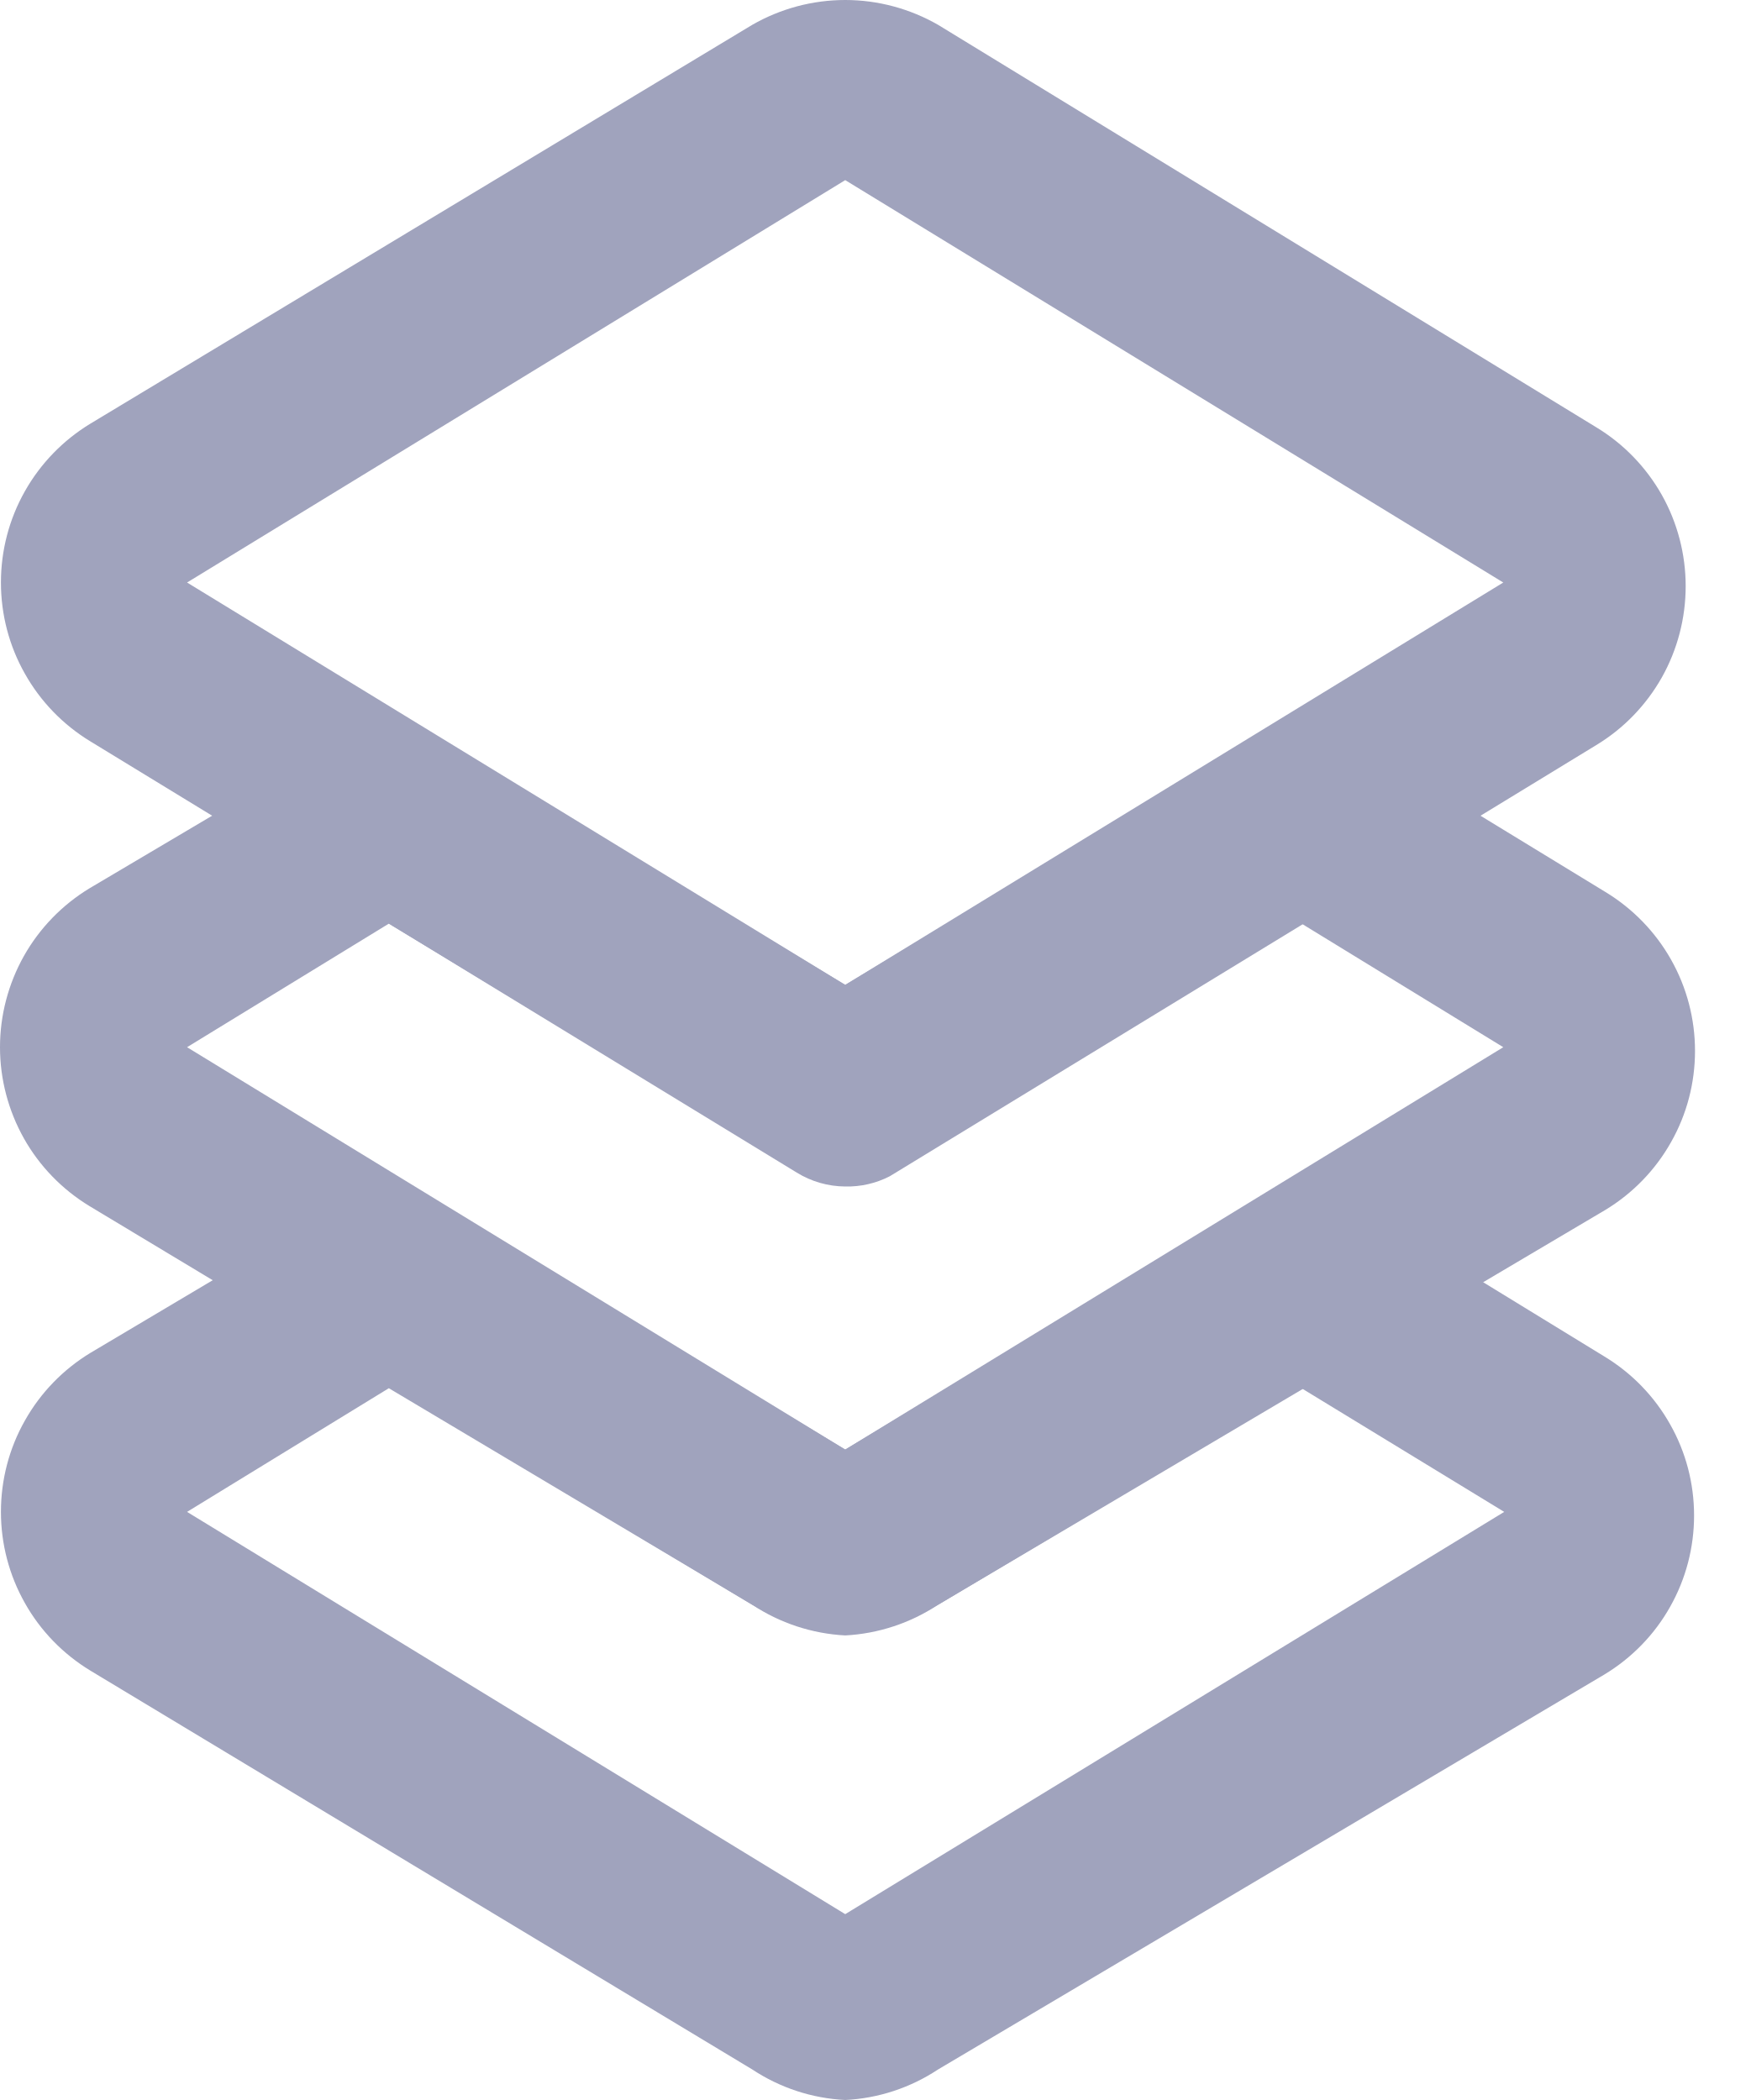
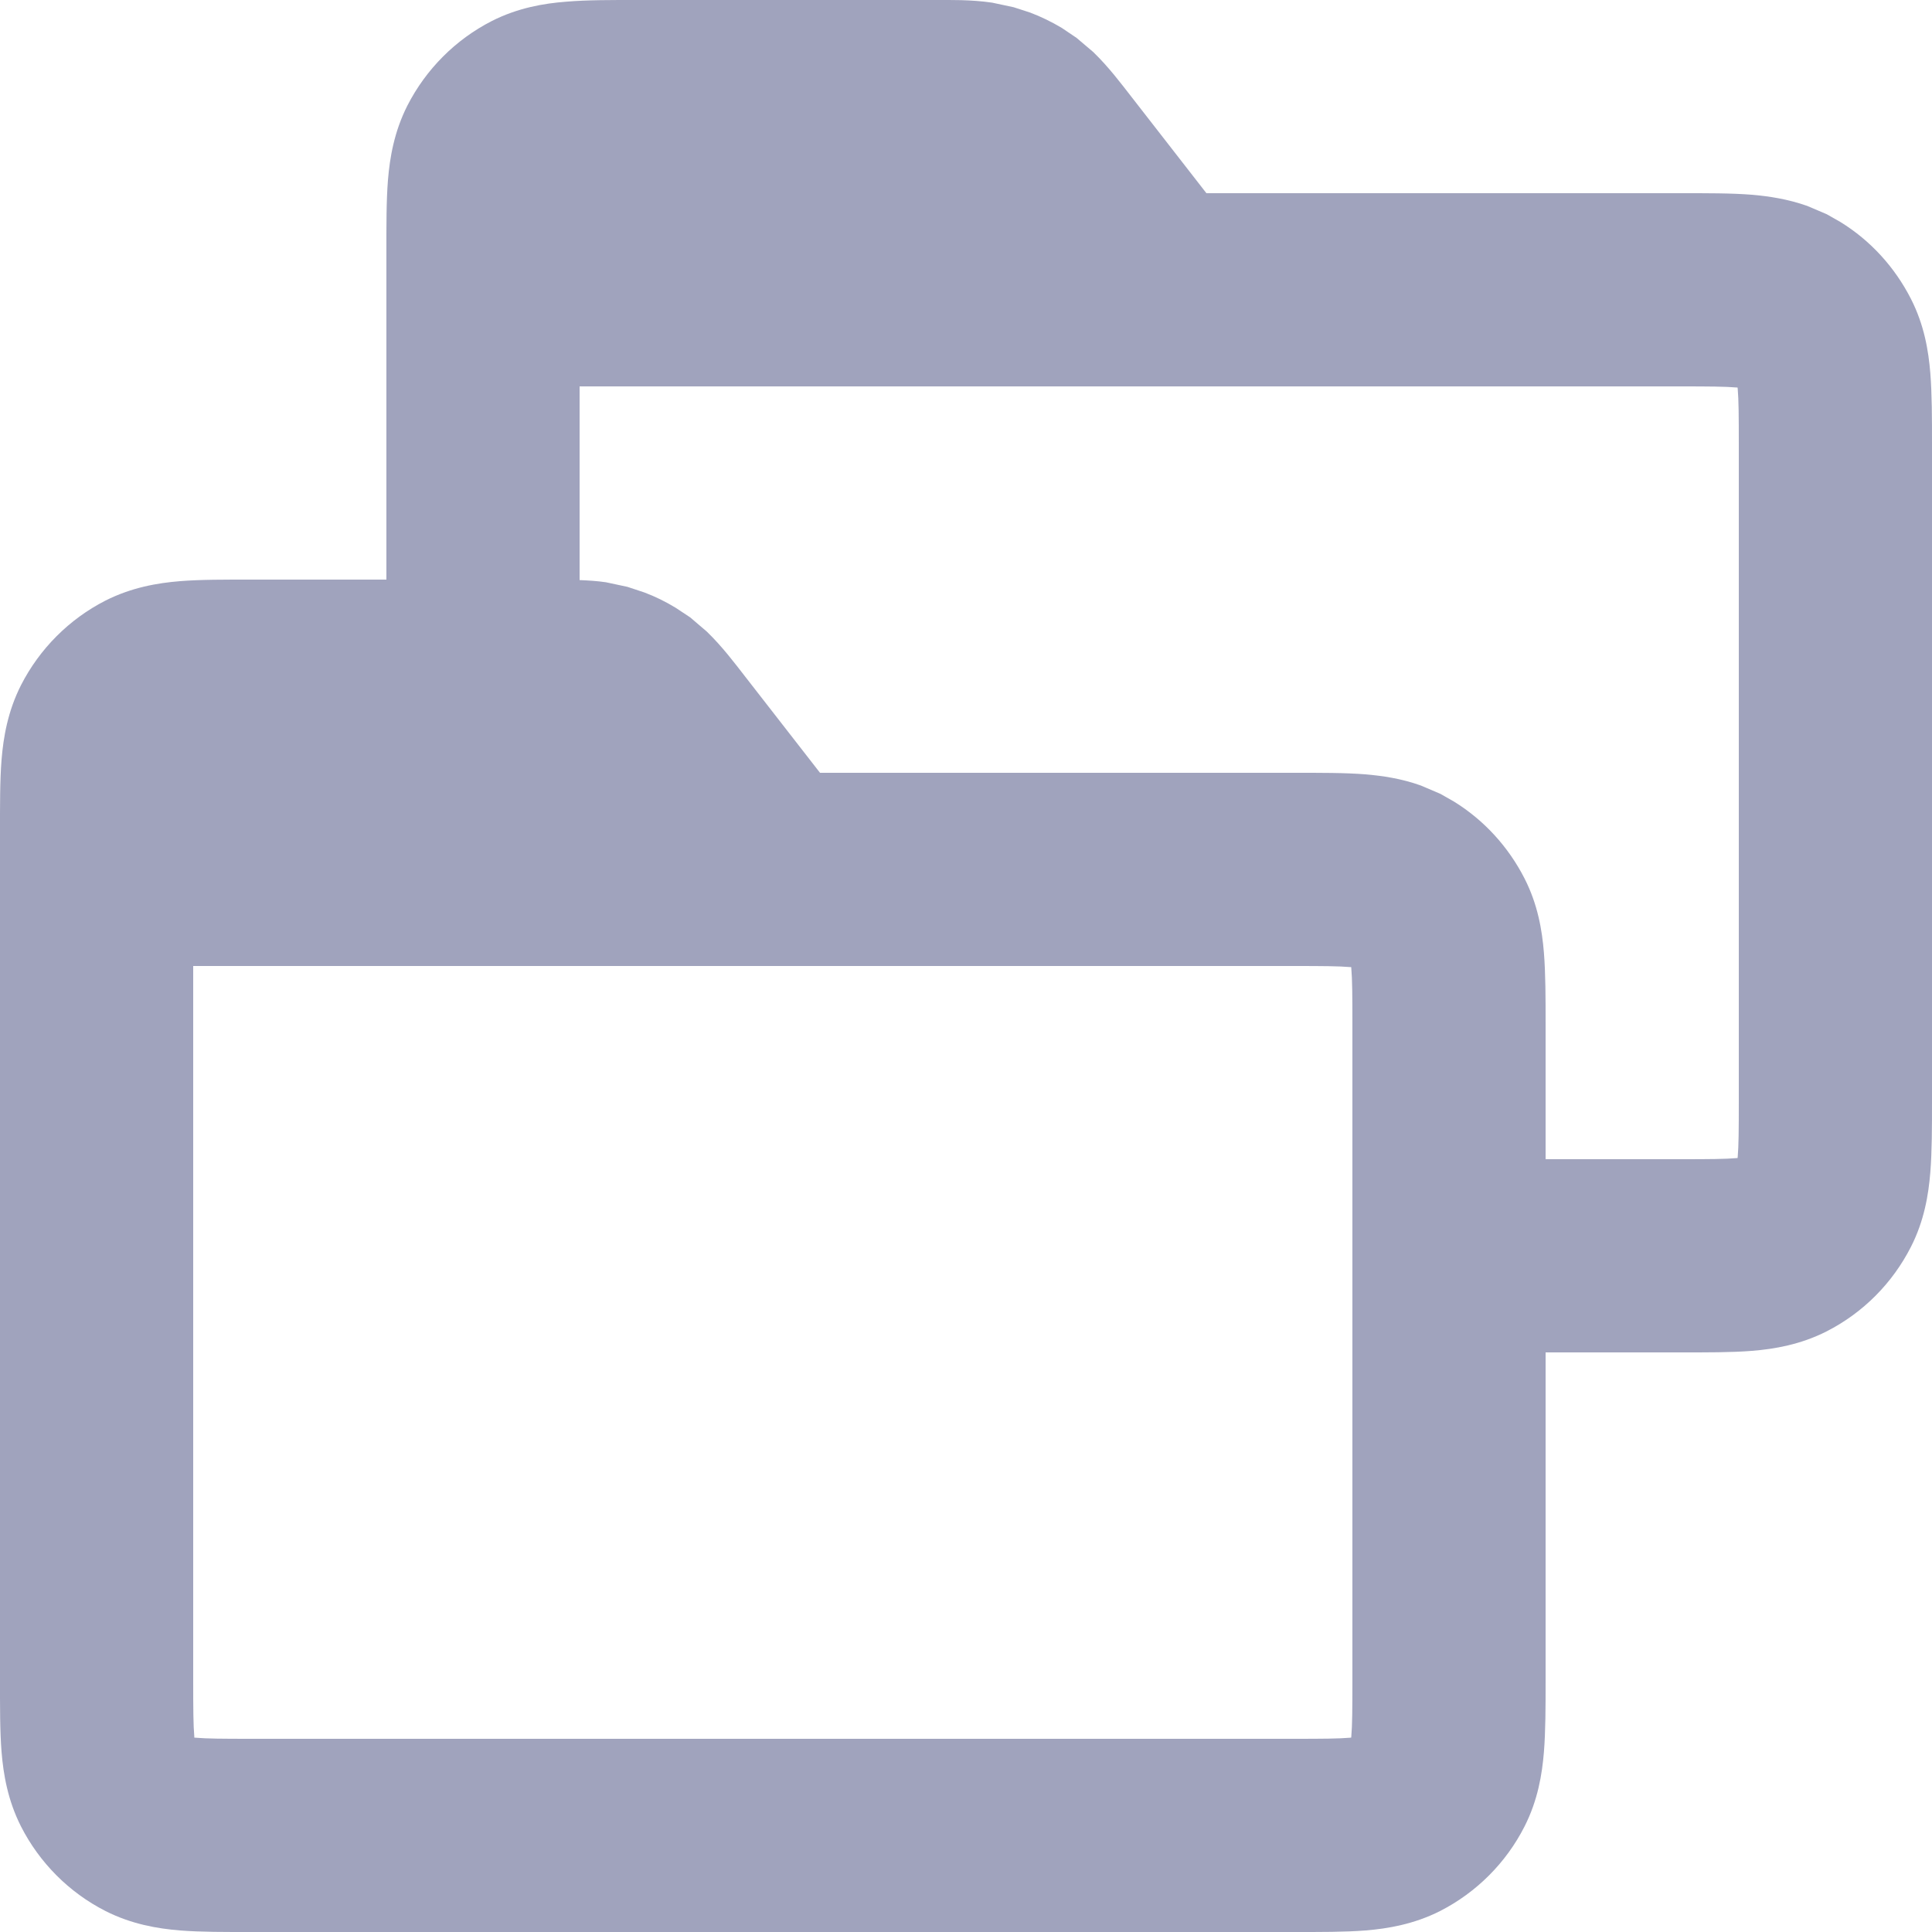
- <svg xmlns="http://www.w3.org/2000/svg" width="15" height="18" viewBox="0 0 15 18" fill="none">
-   <path d="M7.243 18C6.958 17.986 6.683 17.895 6.446 17.738L0.775 14.32C0.541 14.178 0.347 13.979 0.213 13.74C0.078 13.501 0.008 13.232 0.008 12.959C0.008 12.685 0.078 12.415 0.213 12.177C0.347 11.938 0.541 11.738 0.775 11.596L2.503 10.569C2.753 10.417 3.039 10.336 3.332 10.336C3.624 10.336 3.91 10.417 4.16 10.569L7.243 12.425L10.325 10.569C10.579 10.409 10.873 10.324 11.173 10.324C11.474 10.324 11.768 10.409 12.022 10.569L13.75 11.628C13.984 11.77 14.178 11.97 14.312 12.209C14.447 12.447 14.517 12.716 14.517 12.99C14.517 13.264 14.447 13.533 14.312 13.772C14.178 14.011 13.984 14.21 13.75 14.352L8.039 17.738C7.802 17.895 7.527 17.986 7.243 18ZM3.332 11.899L1.603 12.959L7.243 16.407L12.89 12.959L11.153 11.899L8.039 13.755C7.797 13.895 7.522 13.968 7.243 13.968C6.963 13.968 6.688 13.895 6.446 13.755L3.332 11.899Z" fill="#A0A3BD" />
-   <path d="M7.243 14.018C6.958 14.003 6.683 13.912 6.446 13.755L0.767 10.338C0.533 10.196 0.339 9.996 0.205 9.758C0.071 9.519 0 9.25 0 8.976C0 8.702 0.071 8.433 0.205 8.194C0.339 7.956 0.533 7.756 0.767 7.614L2.503 6.586C2.753 6.434 3.039 6.354 3.332 6.354C3.624 6.354 3.91 6.434 4.16 6.586L7.243 8.442L10.325 6.586C10.579 6.427 10.873 6.342 11.174 6.342C11.474 6.342 11.768 6.427 12.022 6.586L13.758 7.646C13.992 7.788 14.186 7.988 14.32 8.226C14.455 8.465 14.525 8.734 14.525 9.008C14.525 9.282 14.455 9.551 14.32 9.789C14.186 10.028 13.992 10.228 13.758 10.37L8.039 13.755C7.802 13.912 7.527 14.003 7.243 14.018ZM3.332 7.917L1.603 8.976L7.243 12.425L12.882 8.976L11.154 7.917L7.657 10.051C7.536 10.121 7.398 10.158 7.259 10.158C7.119 10.158 6.981 10.121 6.86 10.051L3.332 7.917Z" fill="#A0A3BD" />
-   <path d="M7.243 10.17C7.096 10.169 6.953 10.128 6.828 10.051L0.775 6.355C0.541 6.213 0.347 6.013 0.213 5.774C0.078 5.536 0.008 5.266 0.008 4.993C0.008 4.719 0.078 4.45 0.213 4.211C0.347 3.973 0.541 3.773 0.775 3.631L6.446 0.213C6.688 0.074 6.963 0 7.243 0C7.522 0 7.797 0.074 8.039 0.213L13.678 3.662C13.913 3.804 14.106 4.004 14.241 4.243C14.375 4.482 14.445 4.751 14.445 5.024C14.445 5.298 14.375 5.567 14.241 5.806C14.106 6.045 13.913 6.245 13.678 6.387L7.625 10.082C7.507 10.143 7.375 10.173 7.243 10.17ZM12.882 4.993L7.243 1.544L1.603 4.993L7.243 8.442L12.882 4.993Z" fill="#A0A3BD" />
+ <svg xmlns="http://www.w3.org/2000/svg" width="16" height="16" viewBox="0 0 16 16" fill="none">
+   <path d="M11.2 8.48C11.2 8.243 11.199 8.113 11.191 8.02C11.191 8.016 11.19 8.013 11.19 8.009C11.187 8.009 11.184 8.009 11.181 8.009C11.088 8.001 10.957 8 10.72 8H1.6V13.92C1.6 14.157 1.601 14.287 1.609 14.38C1.609 14.383 1.609 14.387 1.609 14.39C1.613 14.39 1.616 14.391 1.62 14.391C1.712 14.399 1.842 14.4 2.078 14.4H10.721C10.958 14.4 11.087 14.399 11.181 14.391C11.184 14.391 11.187 14.39 11.19 14.39C11.19 14.387 11.191 14.384 11.191 14.38C11.199 14.287 11.2 14.157 11.2 13.92V8.48ZM12.8 9.6H13.922C14.159 9.6 14.288 9.599 14.381 9.591C14.384 9.591 14.387 9.59 14.39 9.59C14.39 9.587 14.391 9.584 14.391 9.581C14.399 9.487 14.4 9.357 14.4 9.12V3.68C14.4 3.443 14.399 3.313 14.391 3.22C14.391 3.216 14.39 3.213 14.39 3.21C14.387 3.209 14.384 3.209 14.381 3.209C14.287 3.201 14.157 3.2 13.92 3.2H4.8V4.804C4.87 4.807 4.944 4.811 5.018 4.822L5.196 4.86L5.335 4.906C5.426 4.94 5.513 4.983 5.595 5.033L5.716 5.113L5.854 5.231C5.983 5.356 6.086 5.494 6.171 5.603L6.791 6.4H10.72C10.931 6.4 11.137 6.399 11.311 6.413C11.448 6.425 11.604 6.447 11.766 6.505L11.928 6.574L12.039 6.637C12.291 6.792 12.492 7.014 12.625 7.274C12.736 7.491 12.771 7.706 12.786 7.889C12.8 8.063 12.8 8.269 12.8 8.48V9.6ZM16 9.12C16 9.331 16 9.537 15.986 9.71C15.971 9.893 15.936 10.11 15.825 10.327C15.673 10.625 15.431 10.871 15.127 11.026C14.91 11.136 14.694 11.172 14.512 11.187C14.338 11.201 14.132 11.2 13.922 11.2H12.8V13.92C12.8 14.131 12.8 14.337 12.786 14.51C12.771 14.693 12.736 14.909 12.625 15.127C12.473 15.426 12.229 15.671 11.927 15.826C11.709 15.936 11.493 15.972 11.311 15.987C11.137 16.001 10.931 16 10.721 16H2.078C1.868 16 1.662 16.001 1.489 15.987C1.306 15.972 1.09 15.936 0.873 15.826C0.571 15.672 0.327 15.426 0.174 15.126C0.064 14.909 0.028 14.693 0.013 14.51C-0.001 14.337 9.96289e-06 14.131 1.0578e-05 13.92V6.88C9.81723e-06 6.669 -0.001 6.463 0.013 6.29C0.028 6.107 0.064 5.891 0.174 5.674C0.328 5.373 0.572 5.128 0.873 4.974C1.091 4.864 1.306 4.828 1.489 4.813C1.663 4.799 1.869 4.8 2.08 4.8H3.2V2.08C3.2 1.869 3.199 1.663 3.213 1.49C3.228 1.307 3.264 1.091 3.374 0.874C3.528 0.573 3.772 0.328 4.073 0.174C4.29 0.064 4.506 0.028 4.689 0.014C4.863 -0.001 5.069 0 5.28 0H7.729C7.868 0 8.04 -0.004 8.217 0.022L8.395 0.06L8.531 0.104C8.621 0.138 8.709 0.181 8.793 0.231L8.916 0.314L9.054 0.431C9.183 0.556 9.286 0.694 9.371 0.803L9.991 1.6H13.92C14.131 1.6 14.337 1.599 14.511 1.613C14.648 1.625 14.804 1.648 14.966 1.705L15.128 1.774L15.239 1.837C15.492 1.992 15.692 2.214 15.825 2.474C15.936 2.691 15.971 2.906 15.986 3.089C16 3.263 16 3.469 16 3.68V9.12Z" fill="#A0A3BD" />
</svg>
